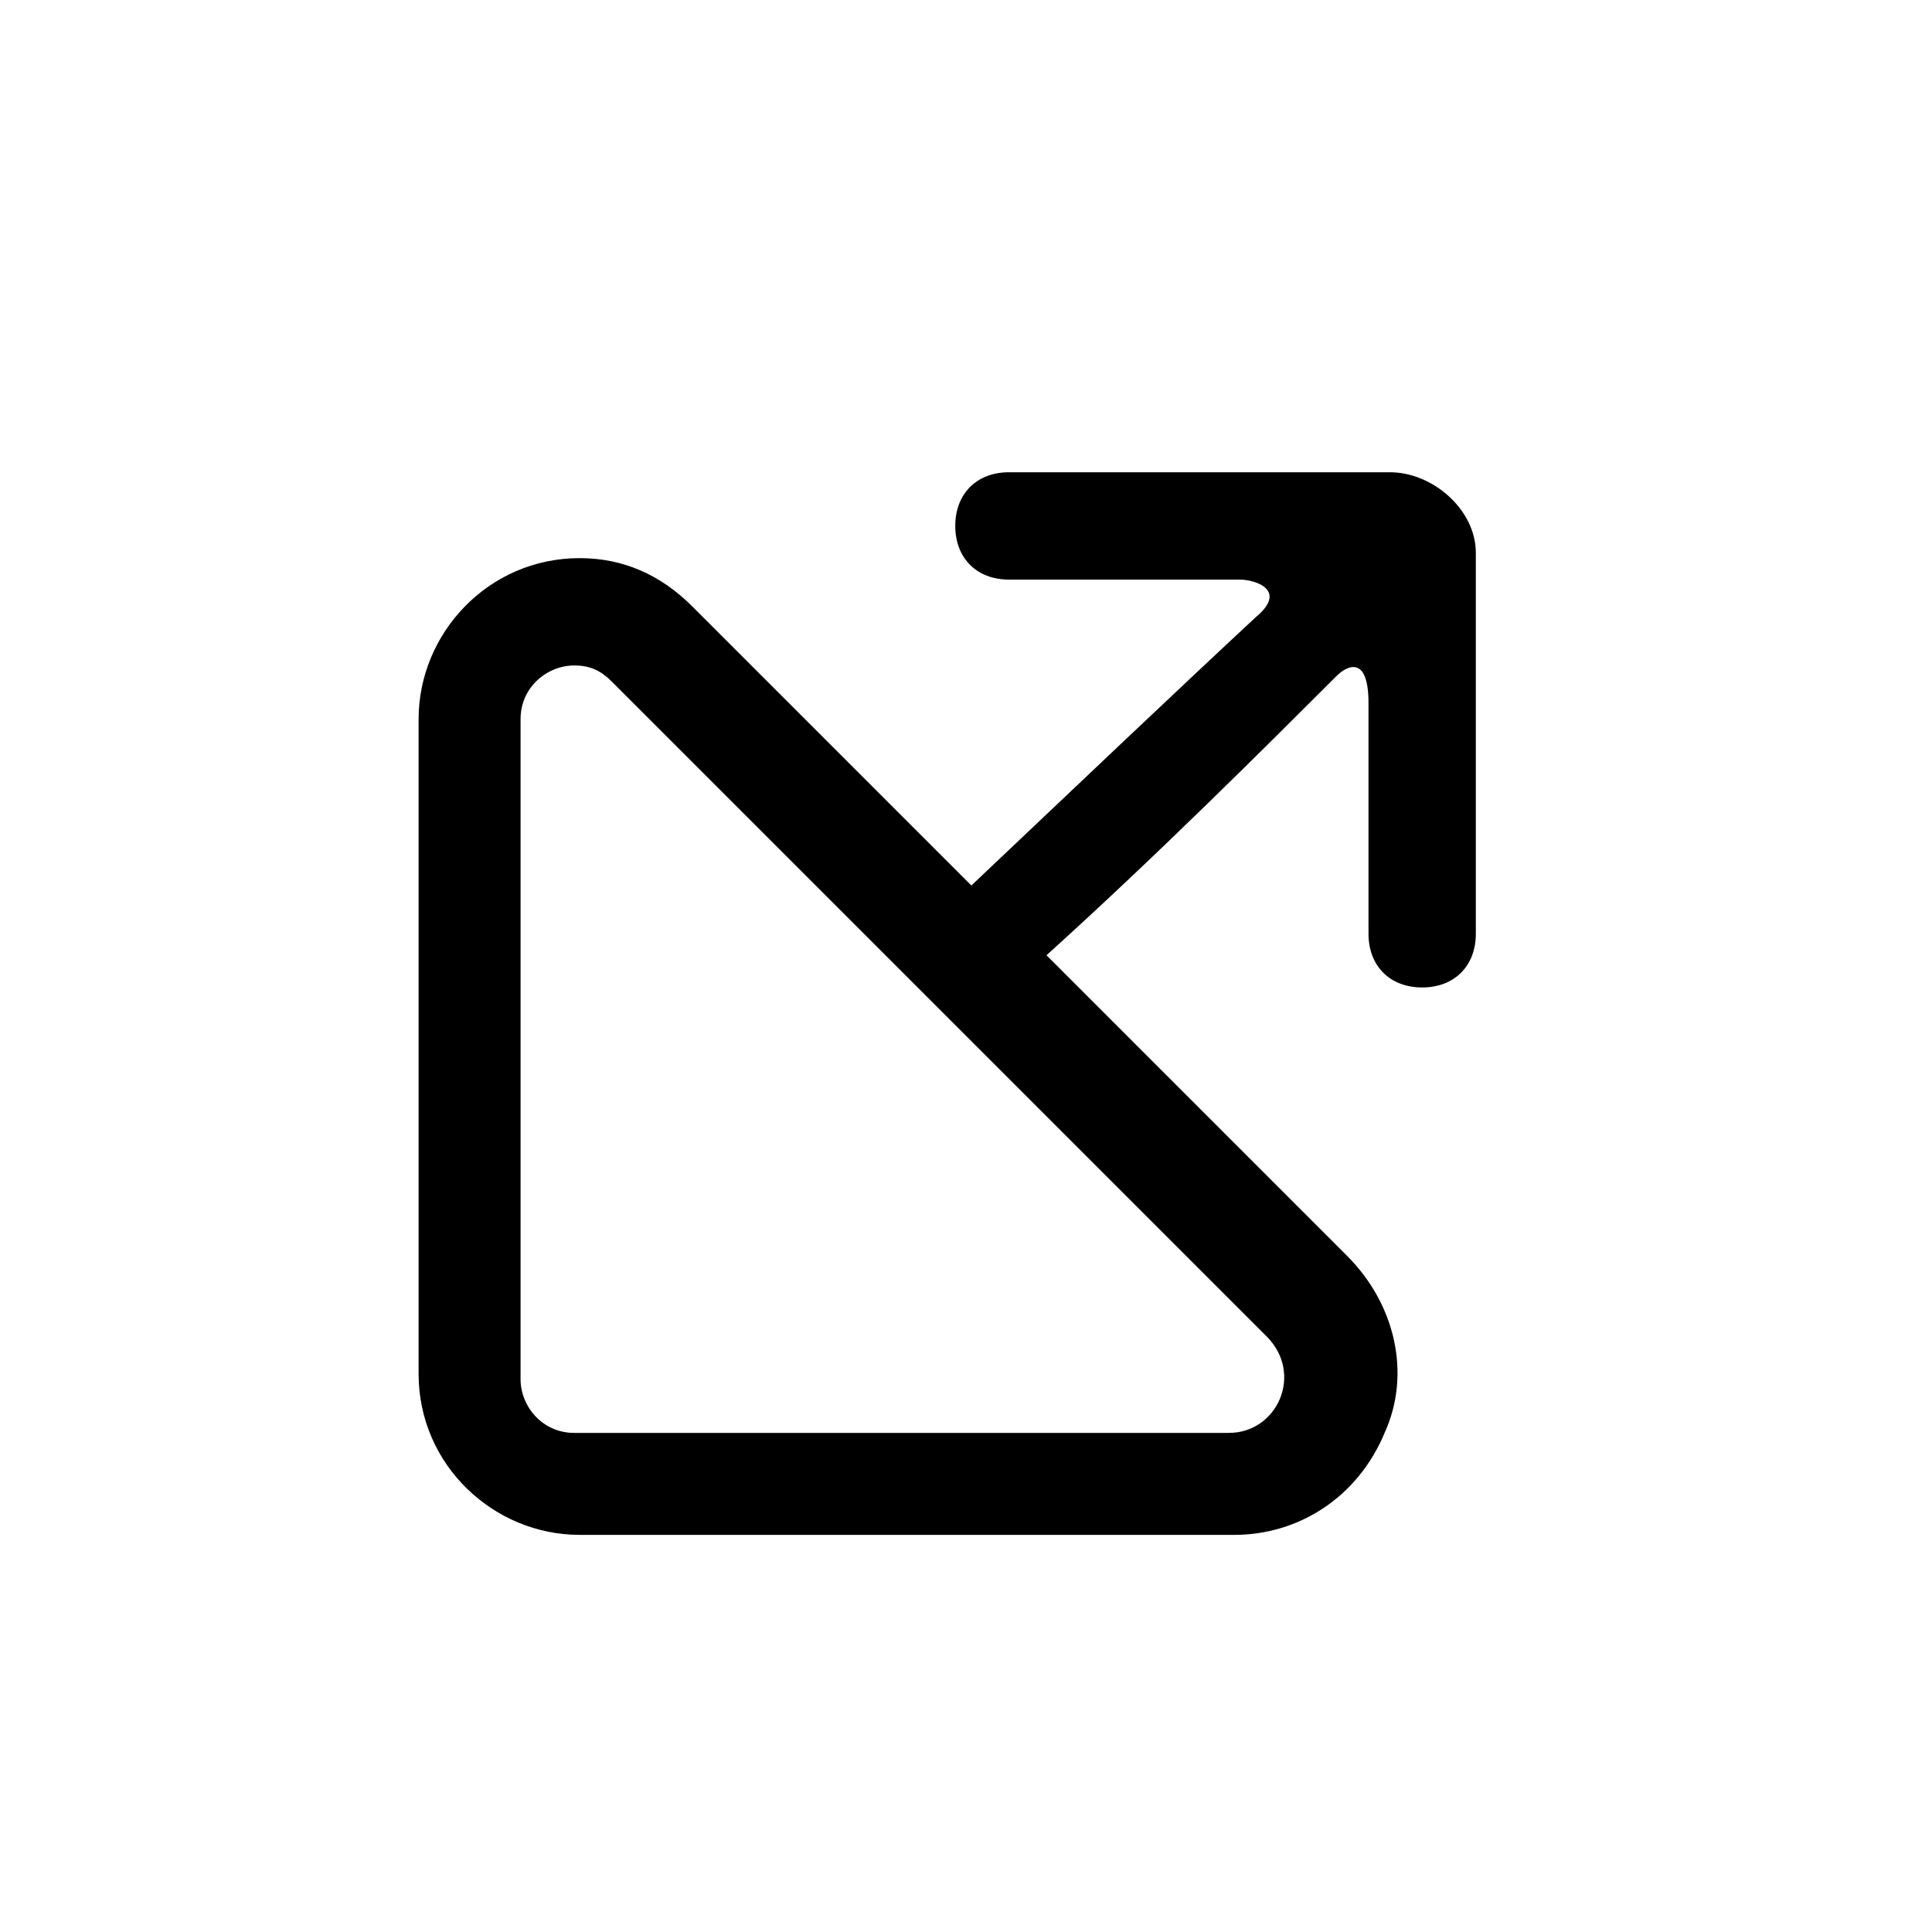
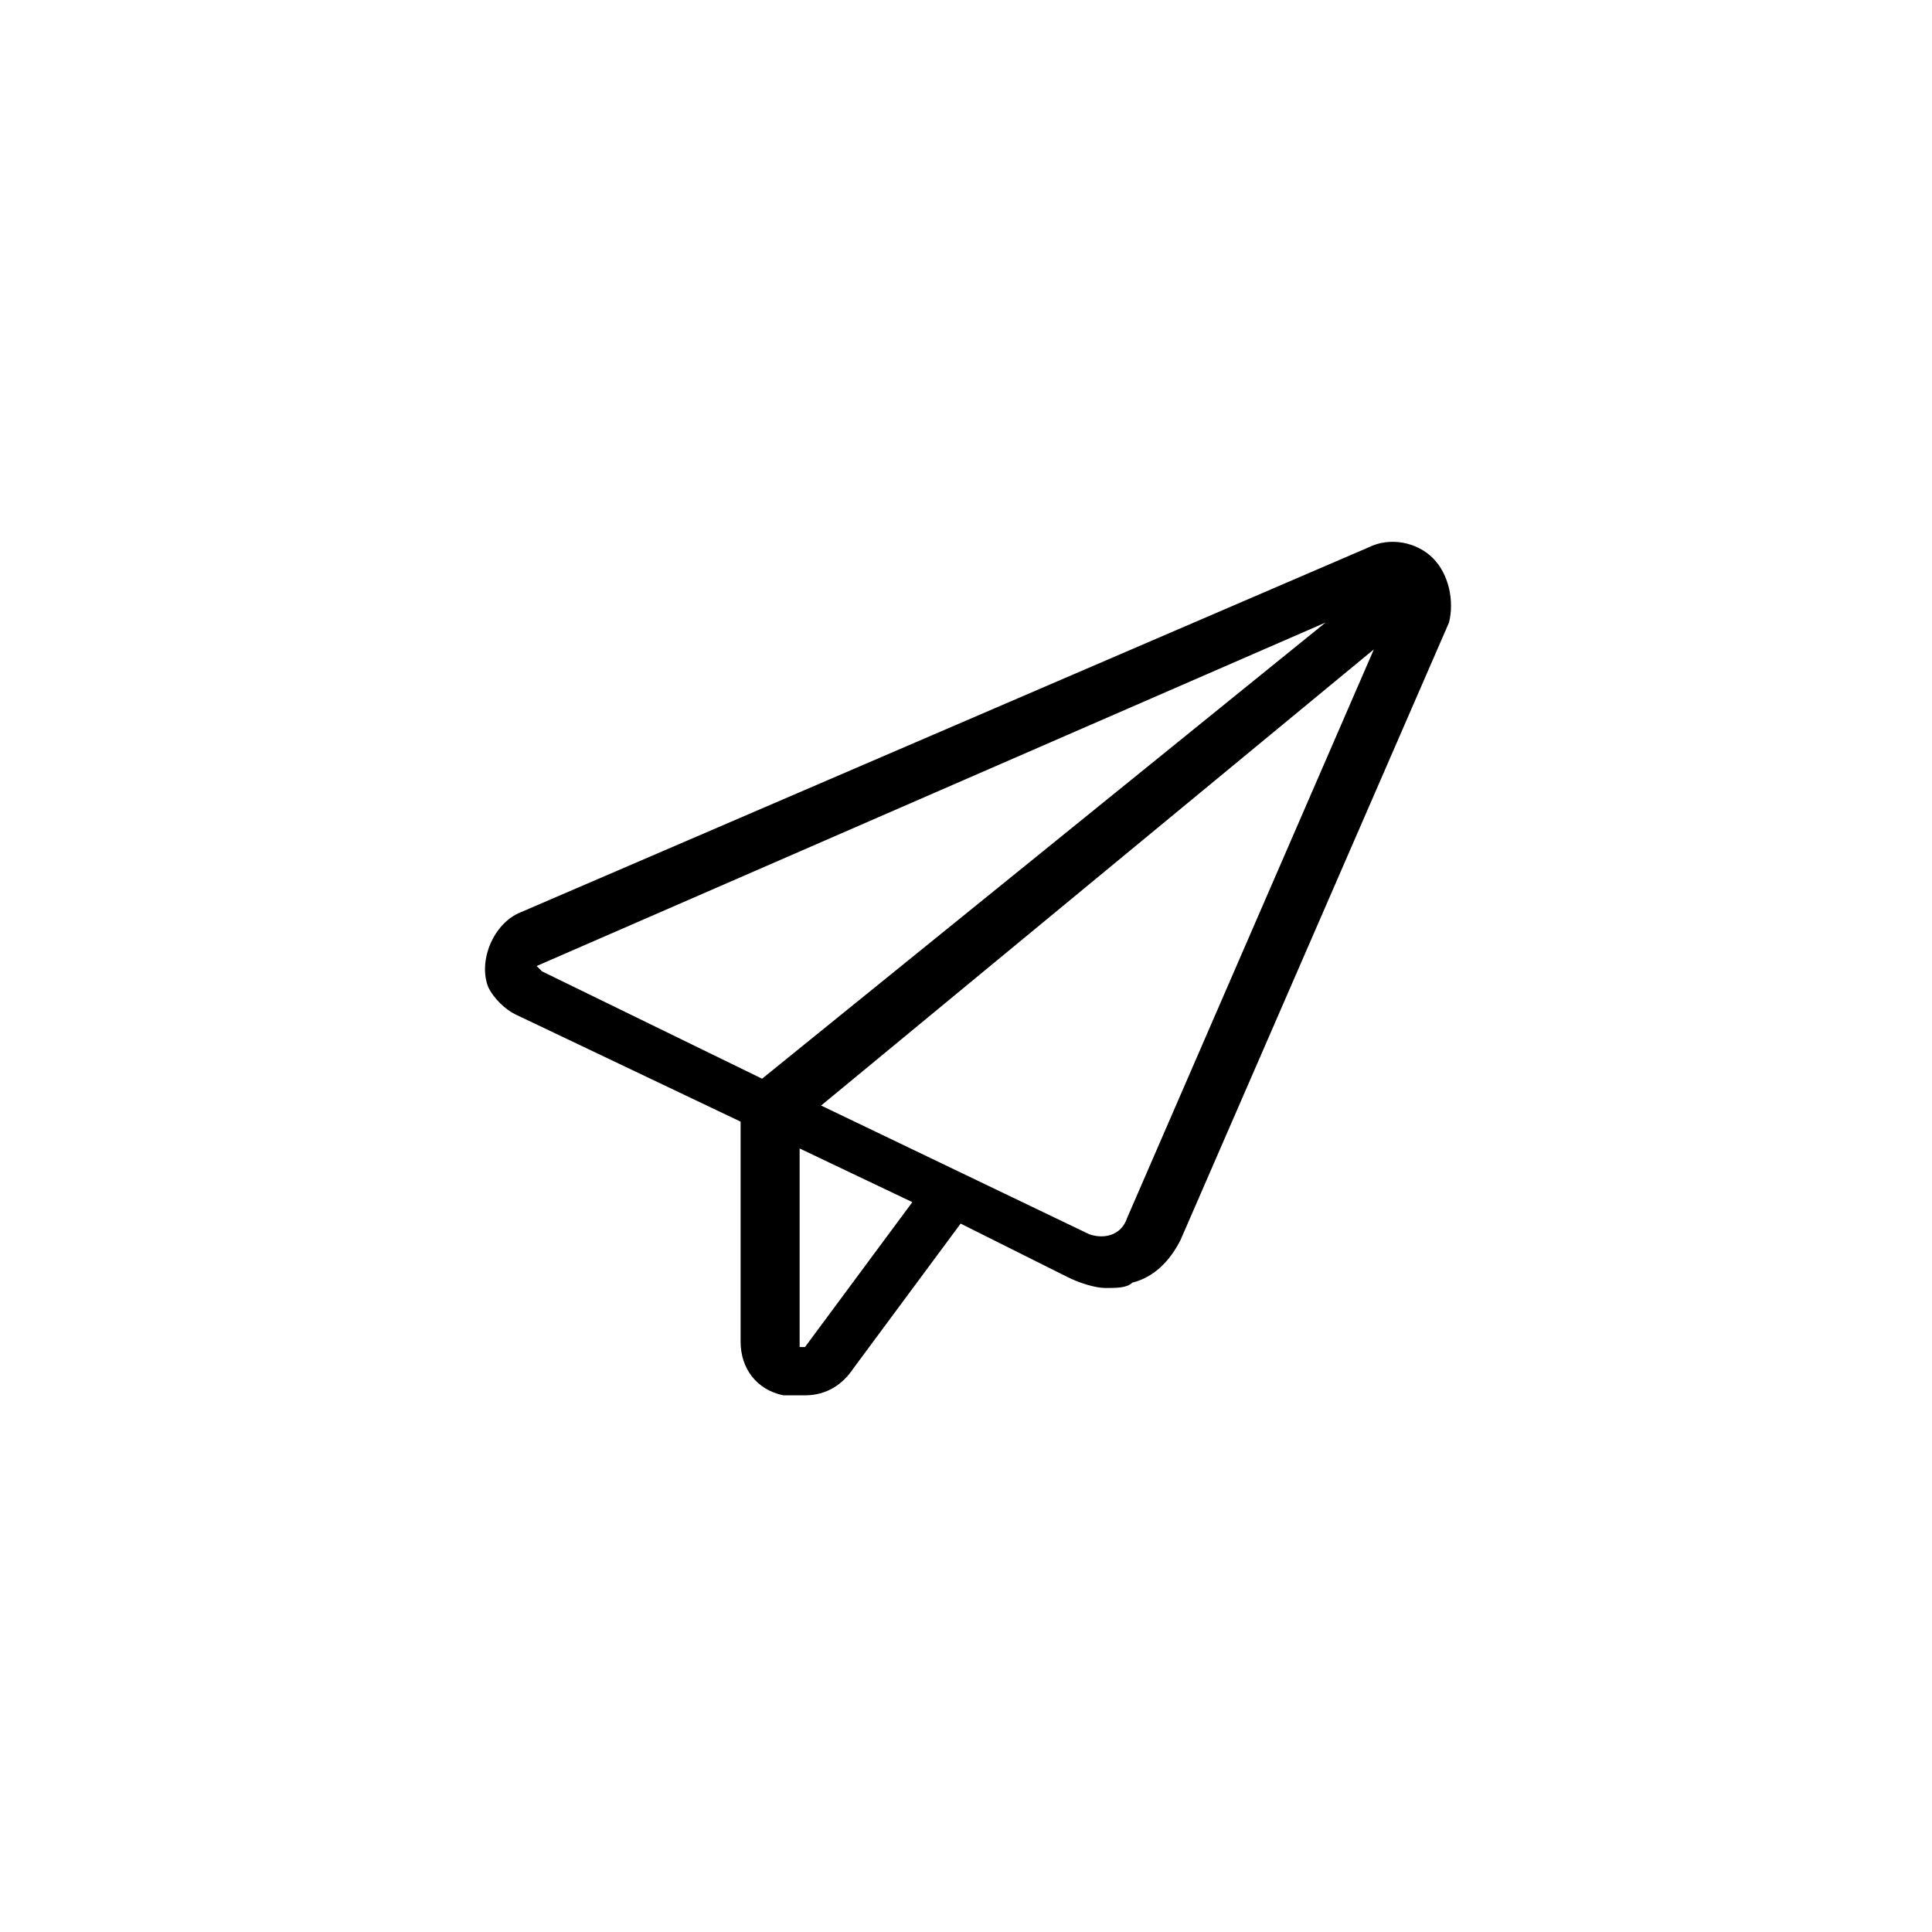
<svg xmlns="http://www.w3.org/2000/svg" version="1.1" id="Layer_1" x="0px" y="0px" viewBox="0 0 36 36" style="enable-background:new 0 0 36 36;" xml:space="preserve">
-   <path d="M25.9,8.8h-7.1c-0.6,0-1,0.4-1,1c0,0.6,0.4,1,1,1h4.3c0.3,0,0.9,0.2,0.3,0.7c-1.4,1.3-3.4,3.2-5.3,5l-5.2-5.2  c-0.6-0.6-1.3-0.9-2.1-0.9h0c-1.7,0-3,1.4-3,3v12.2c0,1.7,1.4,3,3,3h12.2c1.2,0,2.3-0.7,2.8-1.9c0.5-1.1,0.2-2.4-0.7-3.3l-5.6-5.6  c2.1-1.9,4.1-3.9,5.4-5.2c0.2-0.2,0.6-0.4,0.6,0.5v4.3c0,0.6,0.4,1,1,1s1-0.4,1-1v-7.1C27.5,9.5,26.7,8.8,25.9,8.8z M23.6,24.9  c0.7,0.7,0.2,1.8-0.7,1.8H10.7c-0.6,0-1-0.5-1-1V13.4c0-0.6,0.5-1,1-1c0.3,0,0.5,0.1,0.7,0.3l5.2,5.2l1.4,1.4L23.6,24.9z" />
+   <path d="M26.7,10.4c-0.3-0.3-0.8-0.4-1.2-0.2l0,0L9.7,17c-0.5,0.2-0.8,0.9-0.6,1.4c0,0,0,0,0,0c0.1,0.2,0.3,0.4,0.5,0.5l4.2,2V25  c0,0.5,0.3,0.9,0.8,1c0.1,0,0.2,0,0.4,0c0.4,0,0.7-0.2,0.9-0.5l2-2.7l2,1c0.2,0.1,0.5,0.2,0.7,0.2c0.2,0,0.4,0,0.5-0.1  c0.4-0.1,0.7-0.4,0.9-0.8l5-11.5C27.1,11.2,27,10.7,26.7,10.4z M10,18C10,17.9,10,17.9,10,18l14.7-6.4l-10.5,8.5l-4.1-2  C10,18,10,18,10,18z M15,25.1c0,0-0.1,0-0.1,0c0,0,0,0,0-0.1v-3.6l2.1,1L15,25.1z M21,22.7c-0.1,0.3-0.4,0.4-0.7,0.3l0,0l-5-2.4  l10.3-8.5L21,22.7z" />
</svg>
